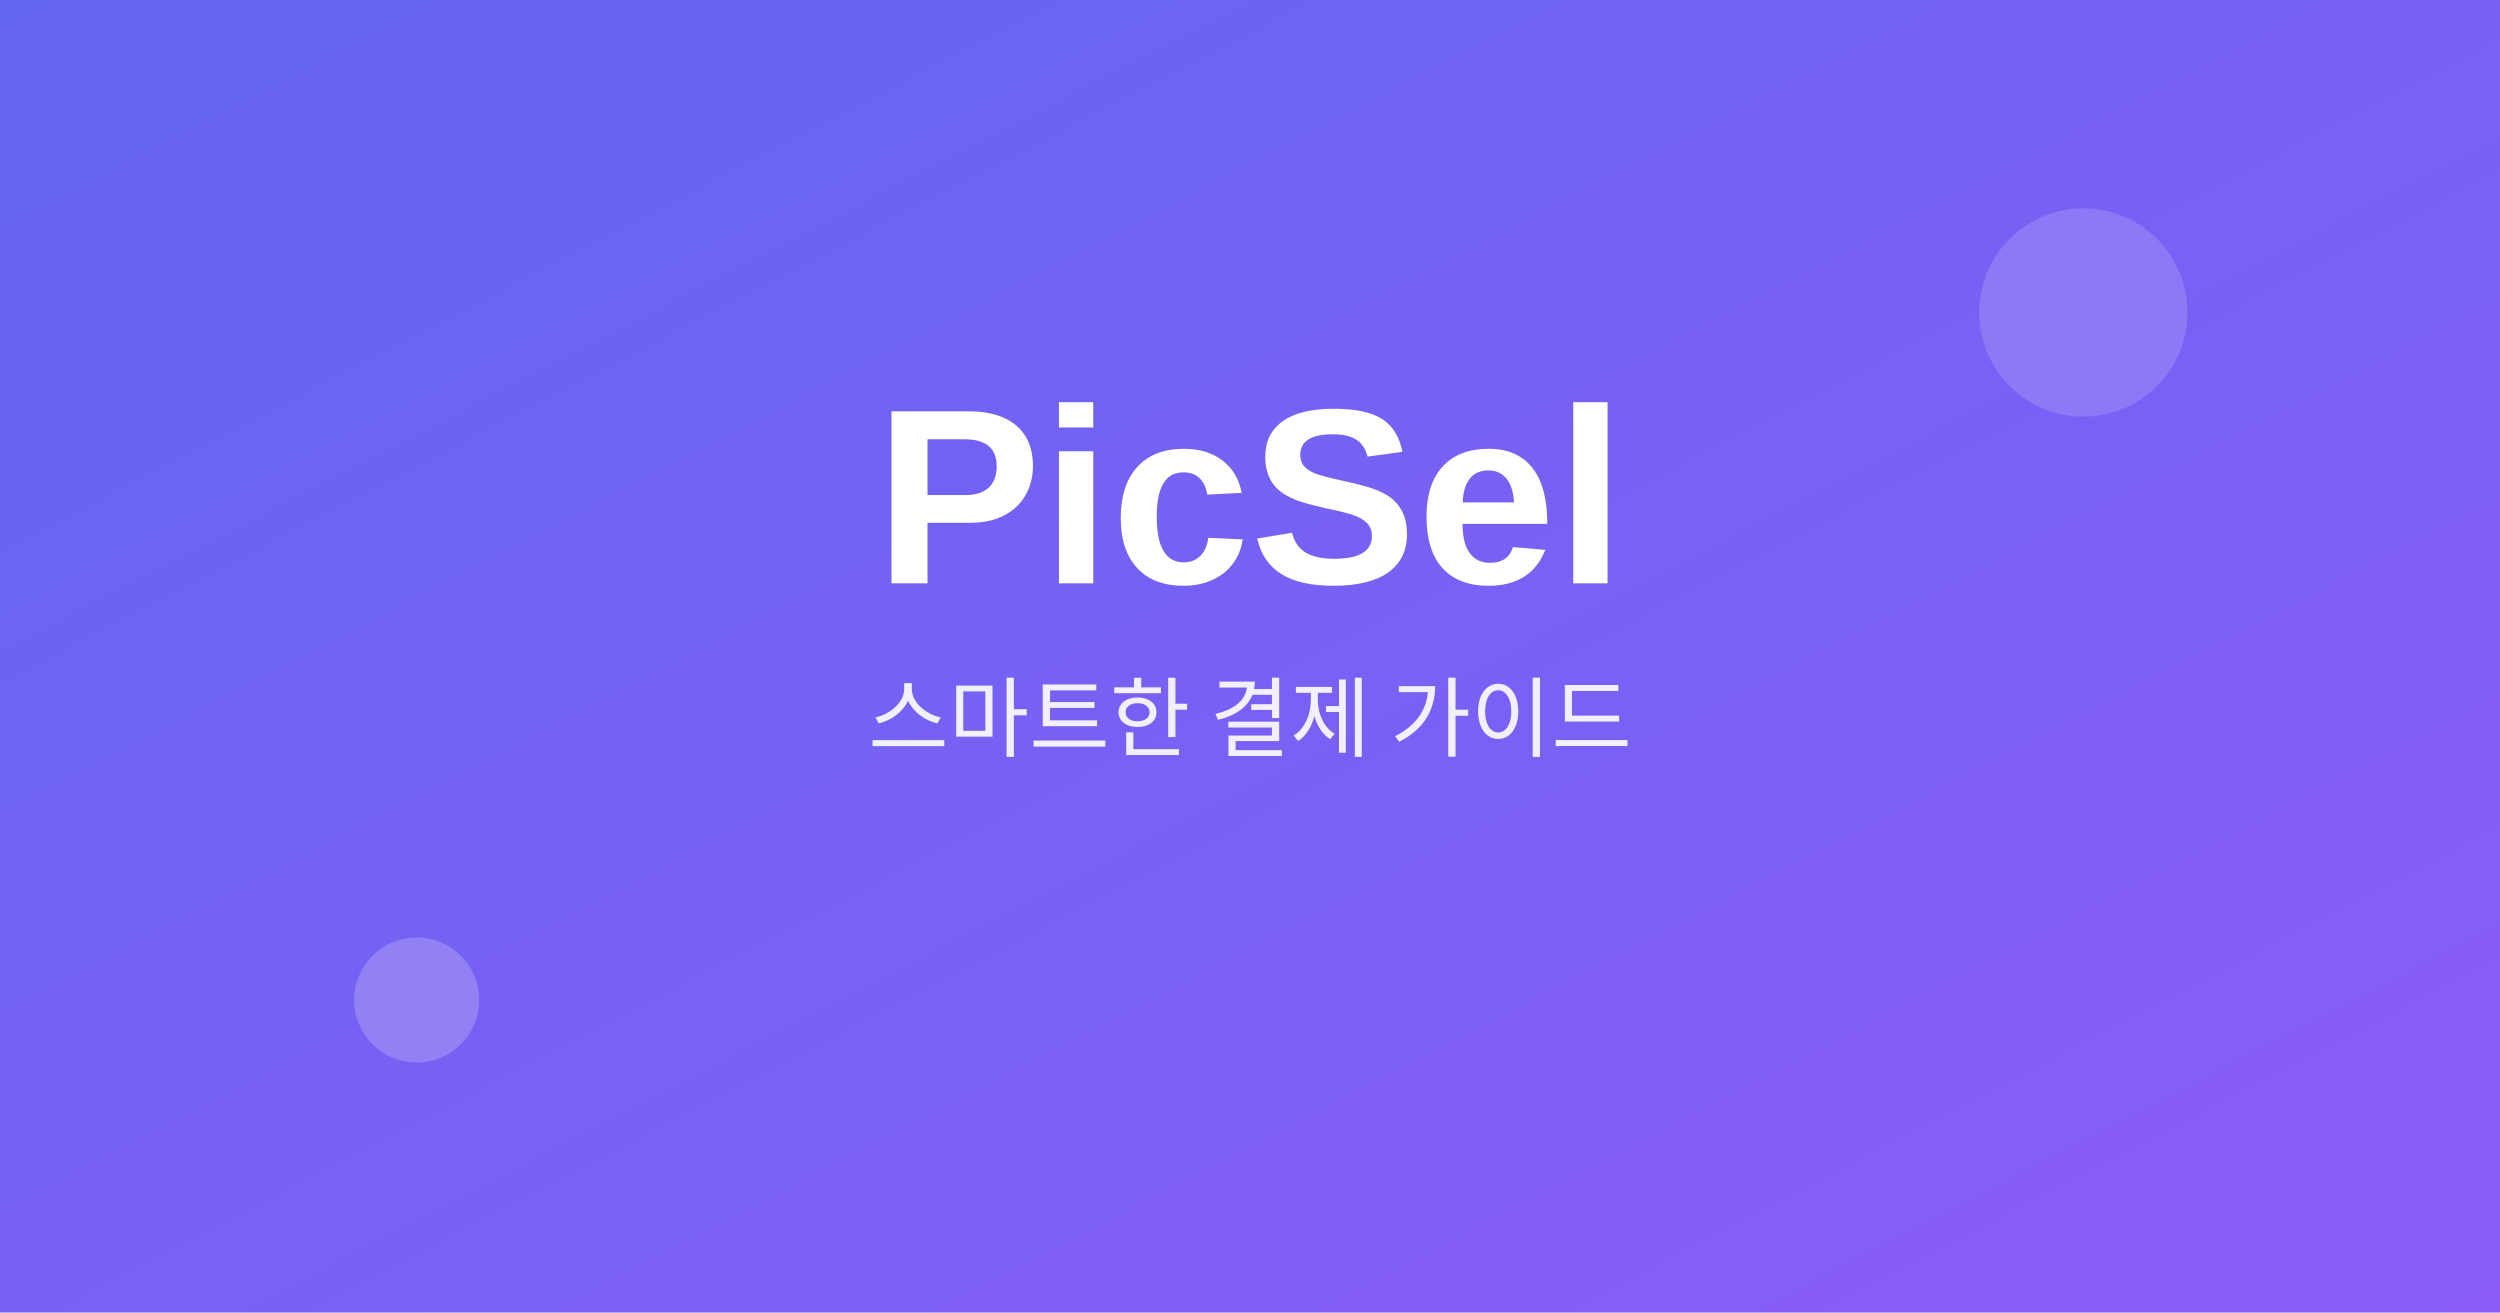
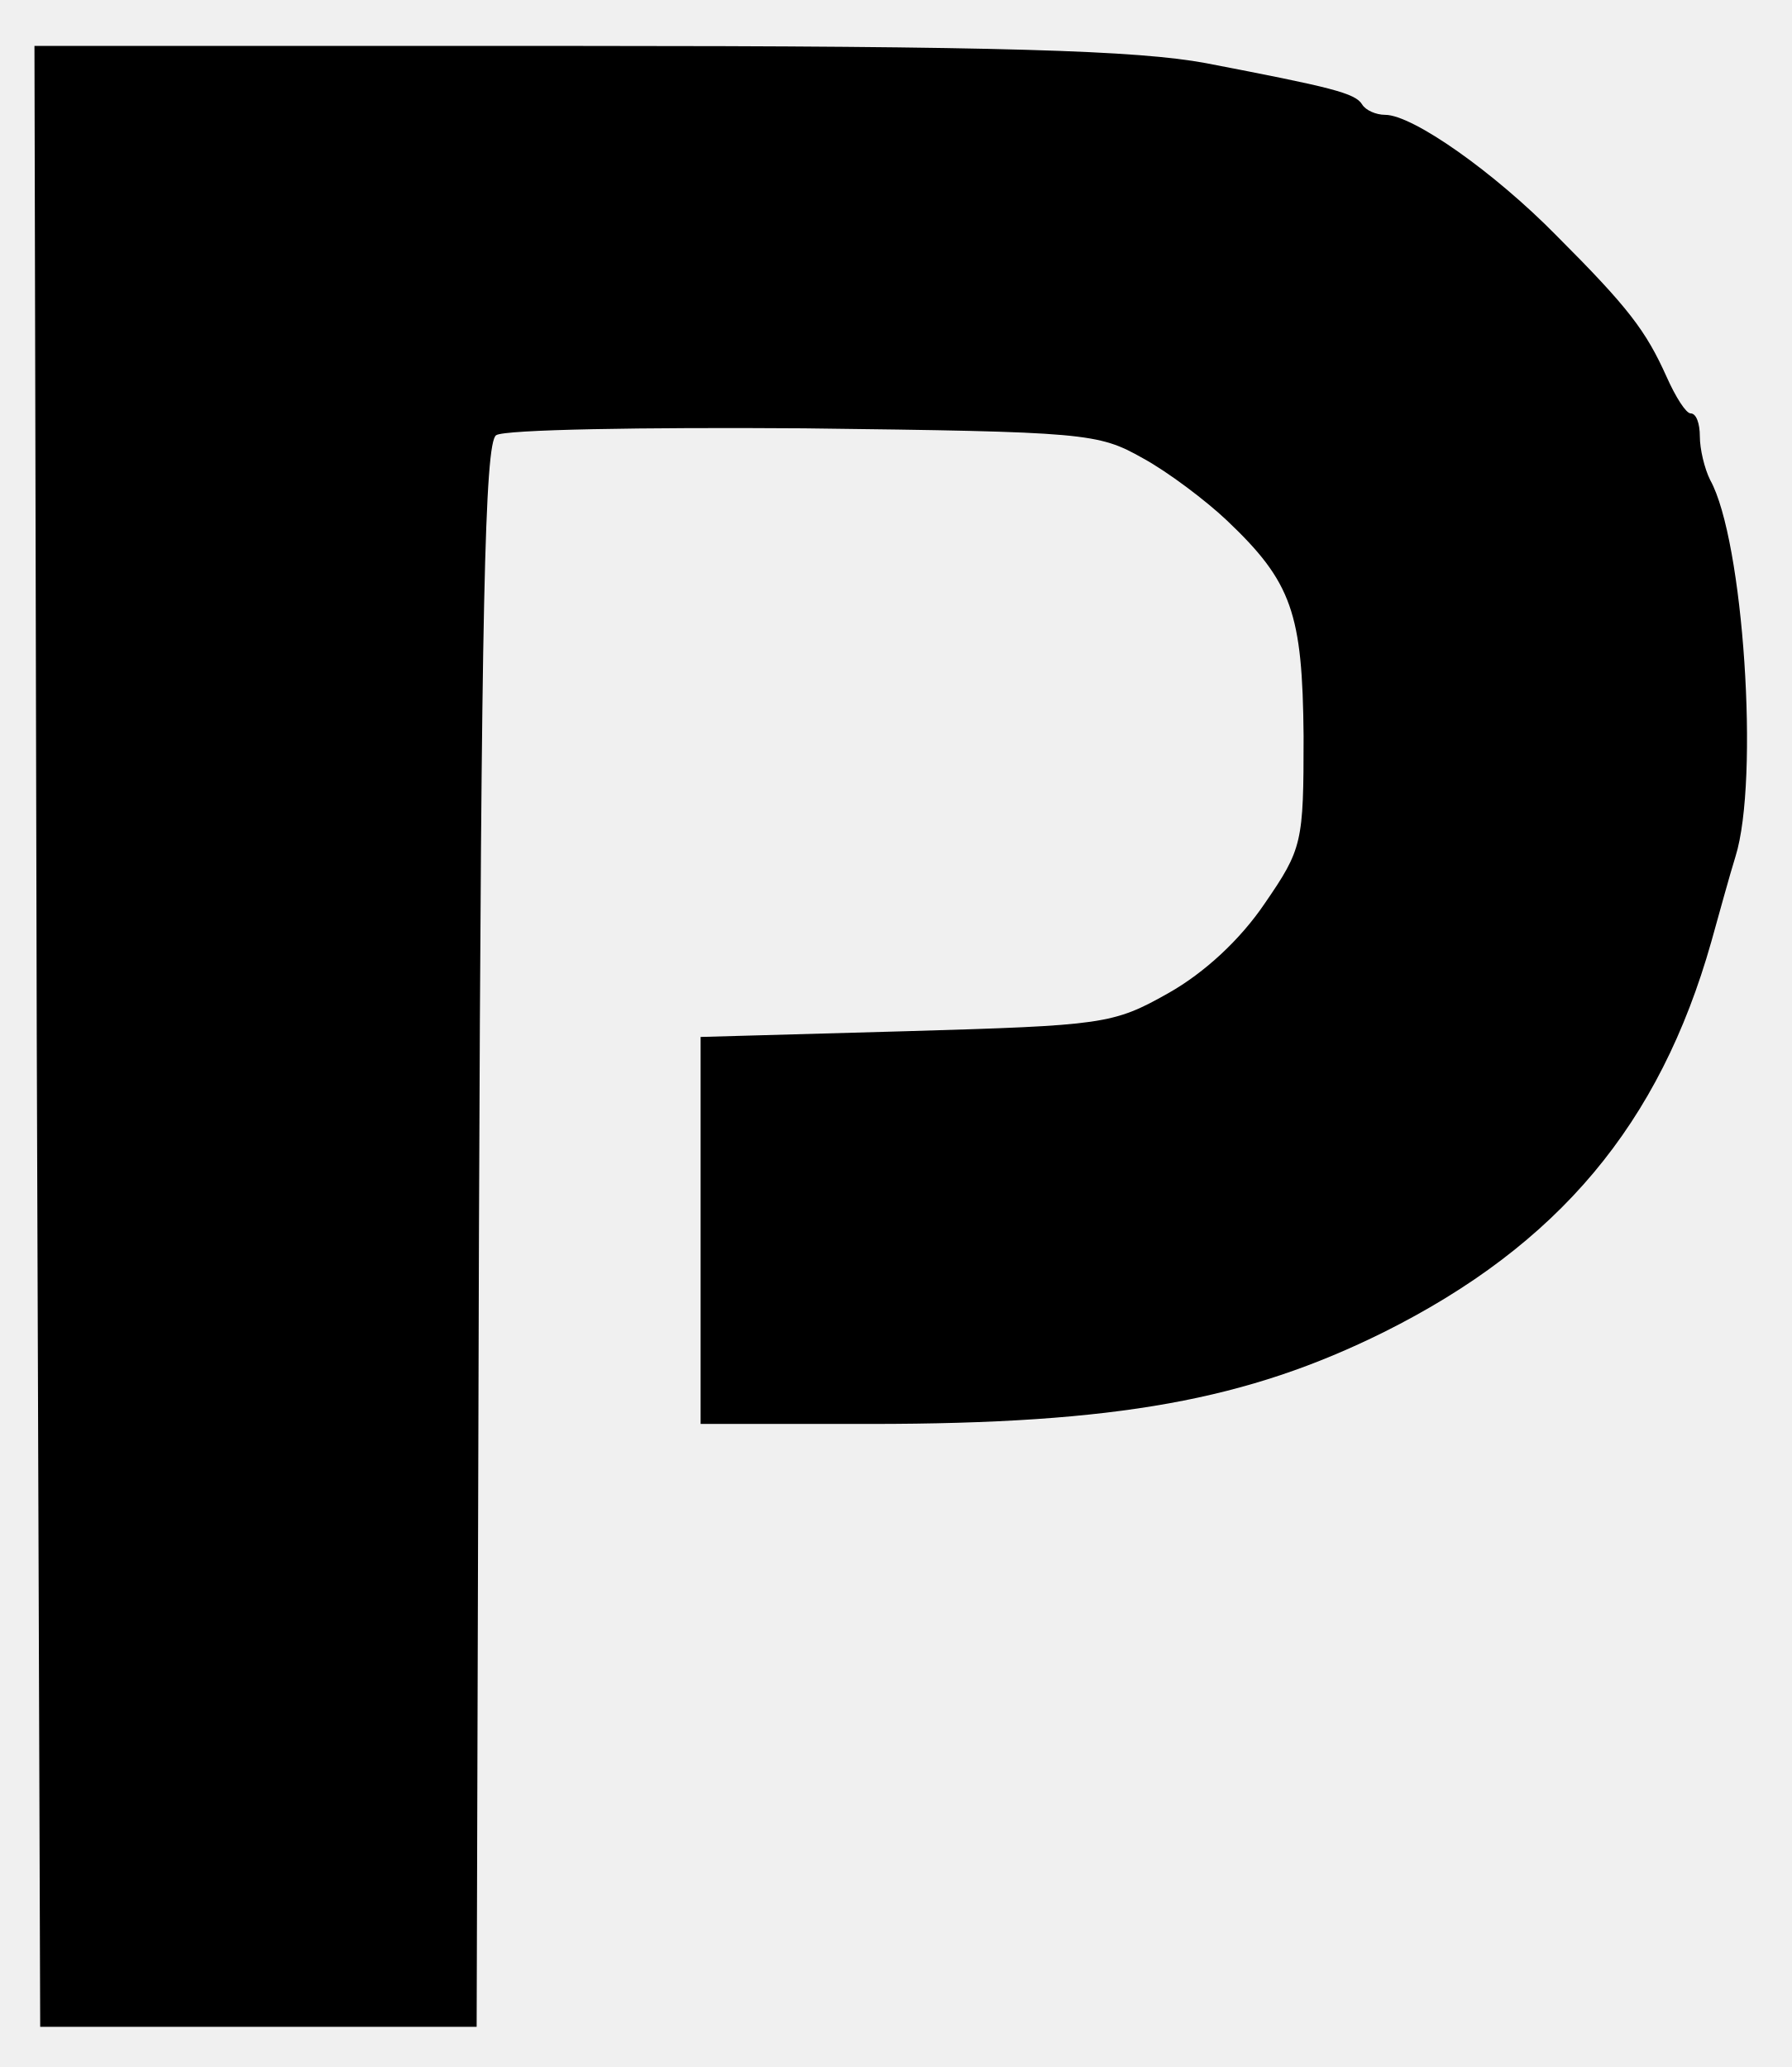
- <svg xmlns="http://www.w3.org/2000/svg" viewBox="0 0 1200 630" width="1200" height="630">
-   <defs>
-     <linearGradient id="grad" x1="0%" y1="0%" x2="100%" y2="100%">
-       <stop offset="0%" style="stop-color:#6366f1;stop-opacity:1" />
-       <stop offset="100%" style="stop-color:#8b5cf6;stop-opacity:1" />
-     </linearGradient>
-   </defs>
-   <rect width="1200" height="630" fill="url(#grad)" />
-   <text x="600" y="280" font-family="Arial, sans-serif" font-size="120" font-weight="700" fill="white" text-anchor="middle">PicSel</text>
-   <text x="600" y="360" font-family="Arial, sans-serif" font-size="42" fill="white" fill-opacity="0.9" text-anchor="middle">스마트한 결제 가이드</text>
-   <circle cx="200" cy="480" r="30" fill="white" fill-opacity="0.2" />
-   <circle cx="1000" cy="150" r="50" fill="white" fill-opacity="0.15" />
+ <svg xmlns="http://www.w3.org/2000/svg" version="1.0" width="156pt" height="180pt" viewBox="0 0 156 180" preserveAspectRatio="xMidYMid meet">
+   <g transform="translate(0,180) scale(0.1,-0.1)" fill="#000000" stroke="none">
+     <path d="M32 898 l3 -863 190 0 190 0 2 689 c2 543 5 691 15 697 7 5 128 7 268 6 246 -3 256 -4 295 -26 22 -12 55 -37 73 -54 57 -54 66 -81 67 -188 0 -93 -1 -98 -34 -146 -21 -31 -52 -60 -84 -78 -48 -27 -56 -28 -228 -33 l-179 -5 0 -168 0 -169 148 0 c215 0 328 21 447 80 152 76 240 181 285 340 7 25 16 58 21 74 21 67 7 276 -22 328 -5 10 -9 27 -9 38 0 11 -3 20 -8 20 -4 0 -13 14 -21 32 -18 40 -33 60 -96 123 -54 55 -125 105 -149 105 -8 0 -17 4 -20 9 -6 10 -27 15 -136 36 -59 11 -177 15 -548 15 l-472 0 2 -862z" />
+   </g>
</svg>
